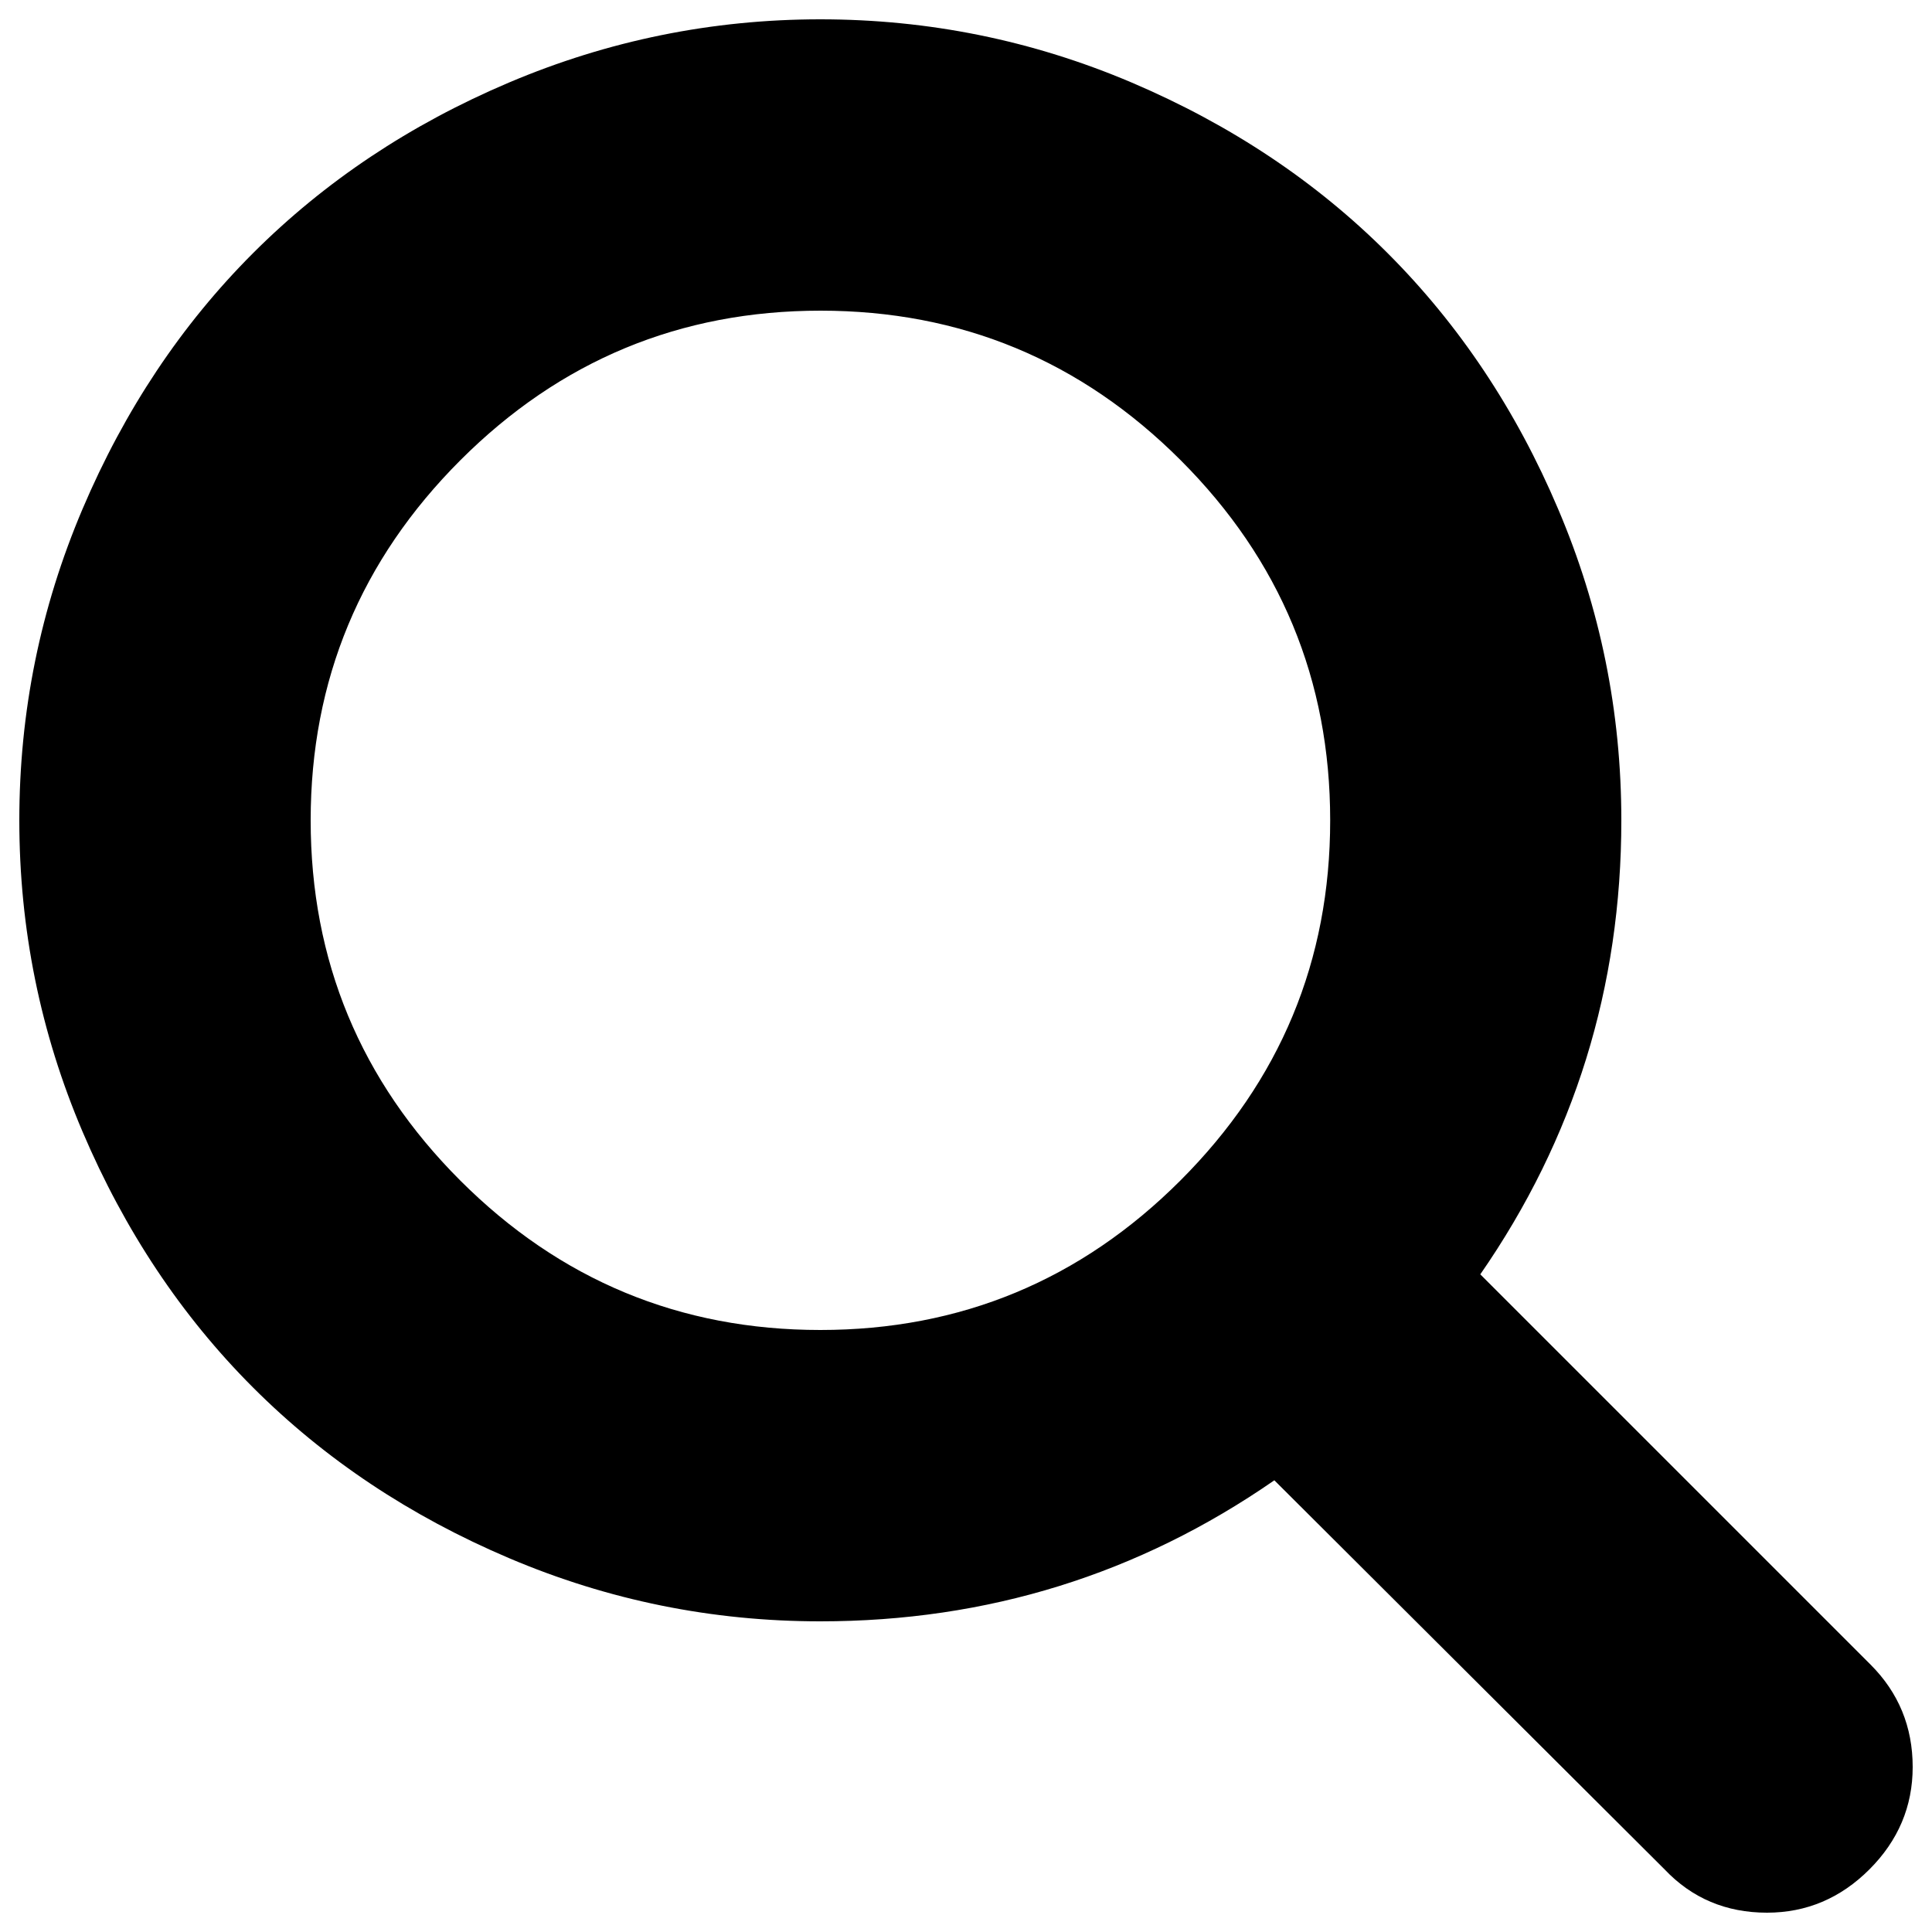
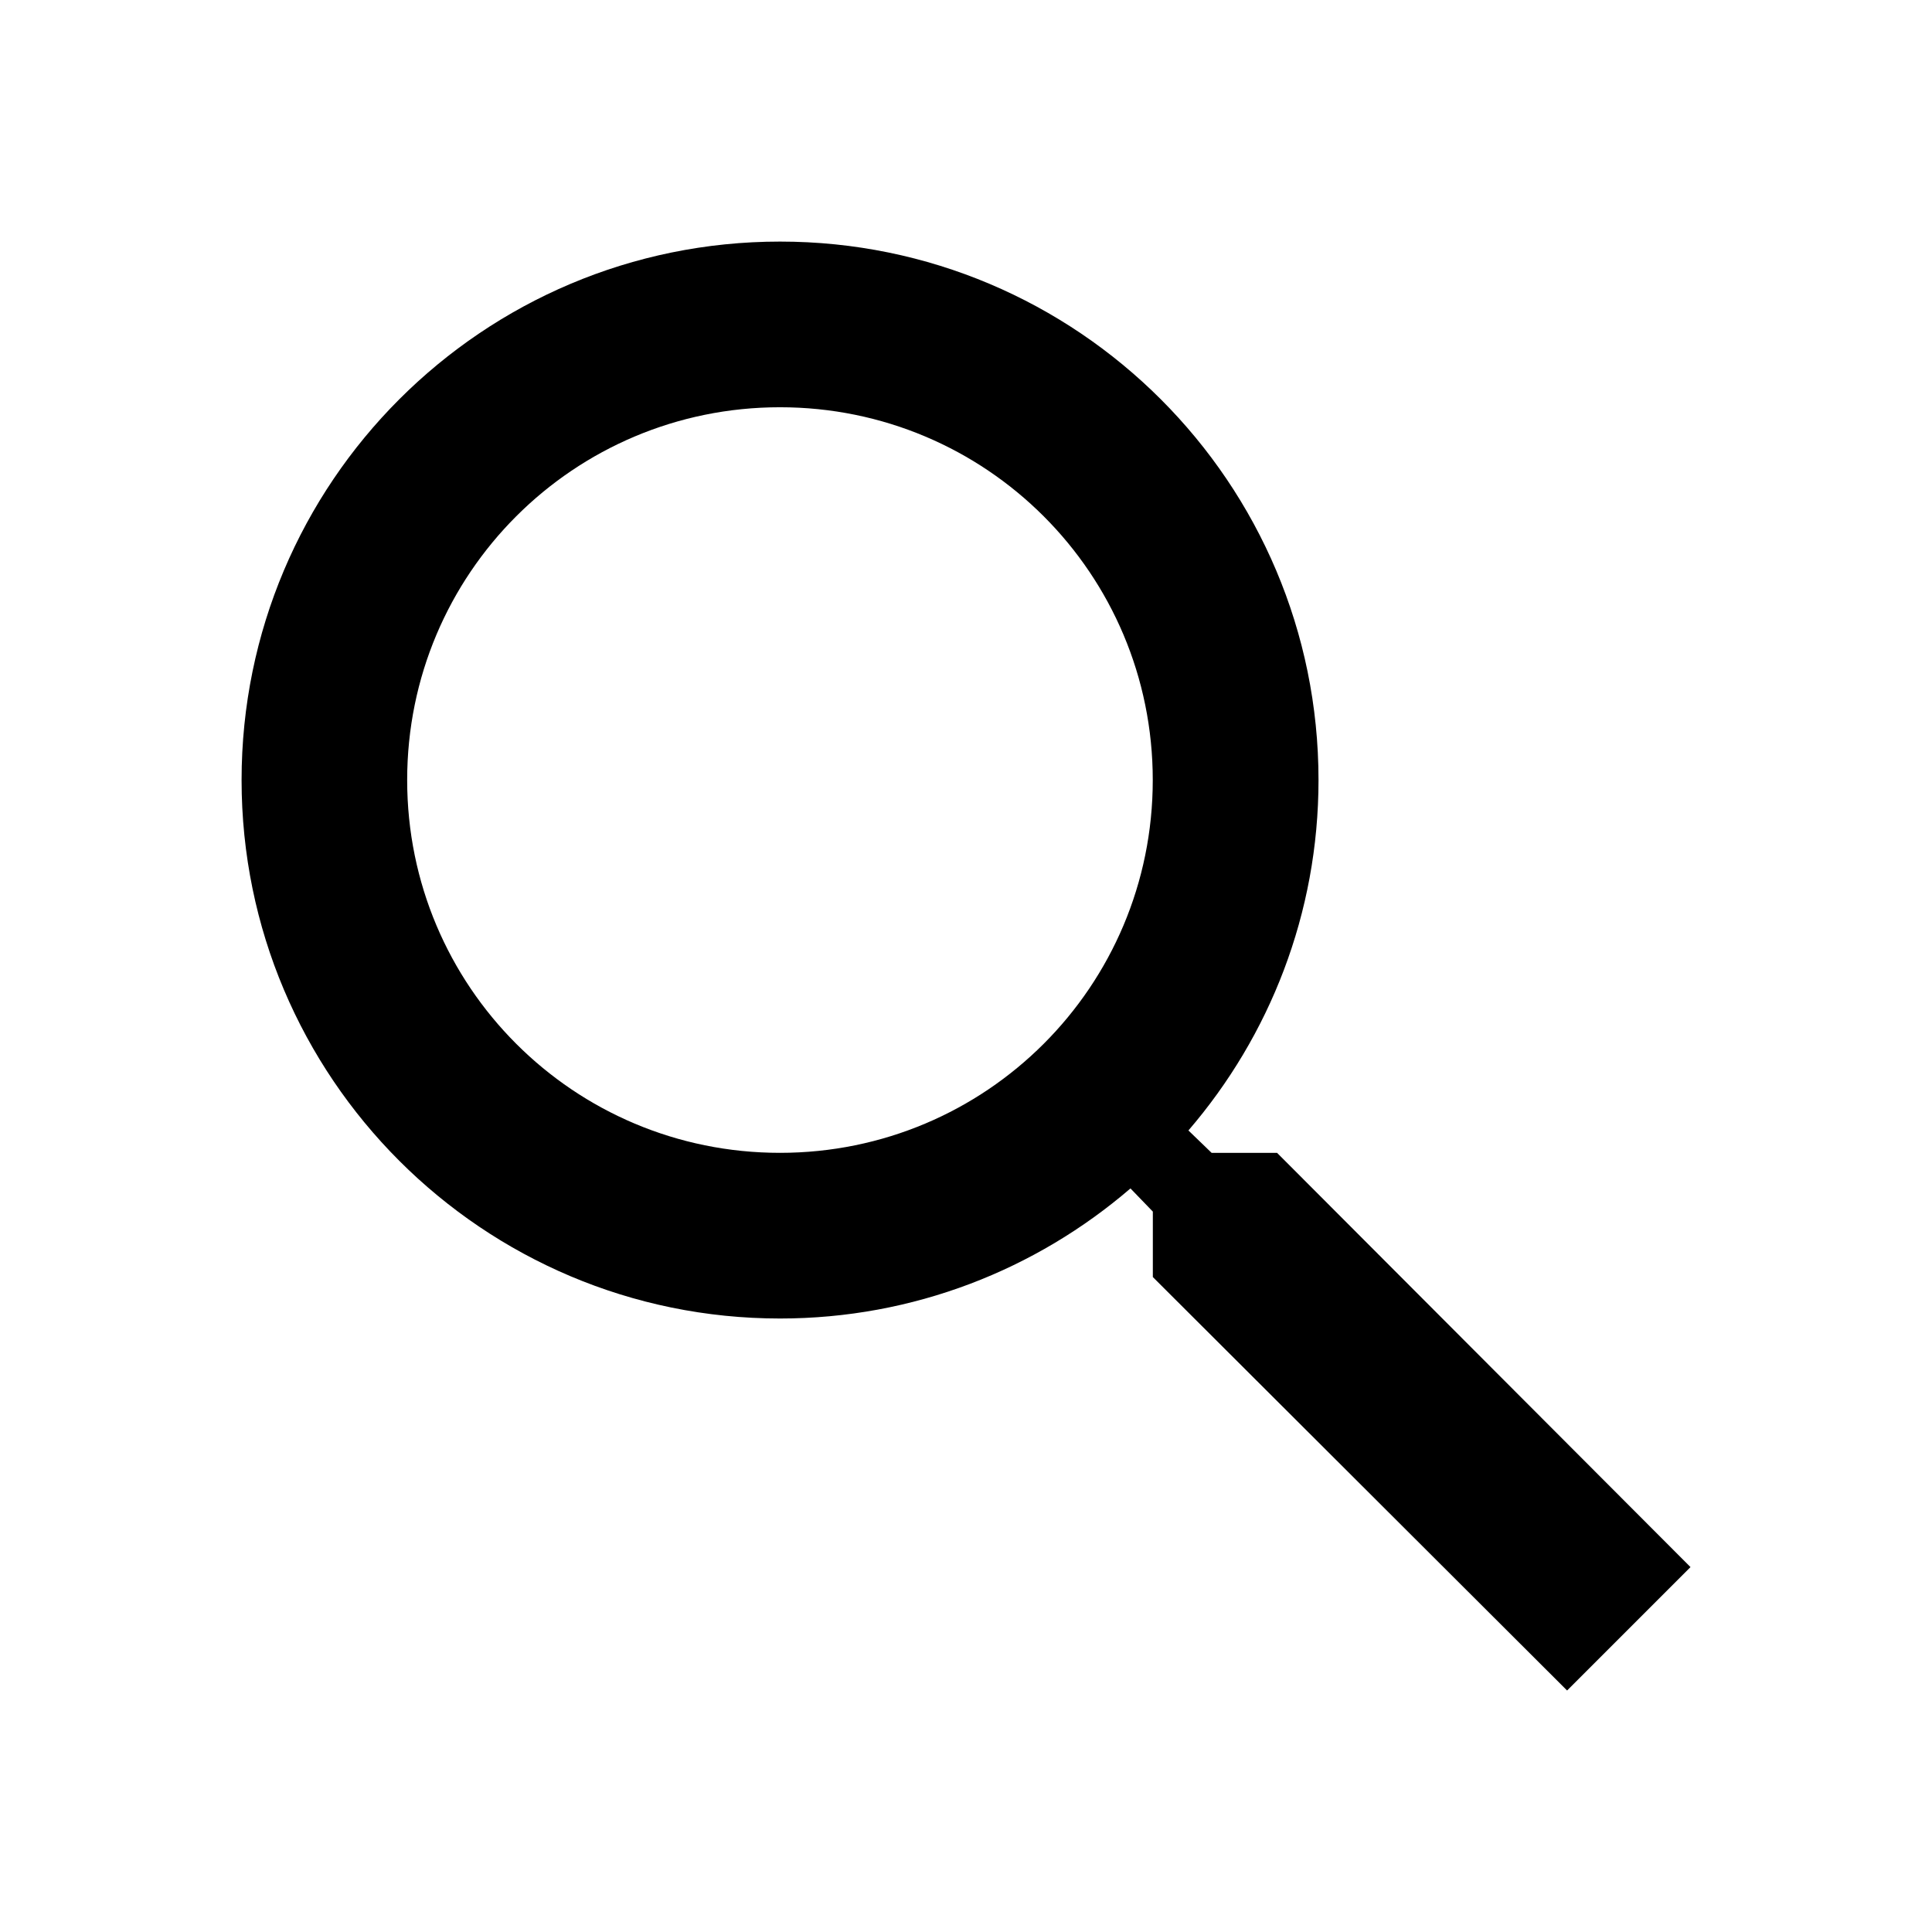
- <svg xmlns="http://www.w3.org/2000/svg" version="1.1" x="0px" y="0px" viewBox="0 0 1000 1000" enable-background="new 0 0 1000 1000" xml:space="preserve">
+ <svg xmlns="http://www.w3.org/2000/svg" version="1.1" viewBox="0 0 24 24">
  <g>
-     <g>
-       <path d="M688.5,424.6c0-72.6-25.8-134.8-77.4-186.4s-113.8-77.4-186.4-77.4s-134.8,25.8-186.4,77.4S160.8,352,160.8,424.6c0,72.6,25.8,134.8,77.4,186.4c51.6,51.6,113.8,77.4,186.4,77.4S559.4,662.6,611,611C662.6,559.4,688.5,497.3,688.5,424.6L688.5,424.6z M990,914.6c0,20.4-7.5,38.1-22.4,53c-14.9,14.9-32.6,22.4-53,22.4c-21.2,0-38.9-7.5-53-22.4l-202-201.4c-70.3,48.7-148.6,73-235,73c-56.1,0-109.8-10.9-161.1-32.7s-95.4-51.2-132.5-88.3c-37.1-37.1-66.5-81.3-88.3-132.5C20.9,534.5,10,480.8,10,424.6s10.9-109.8,32.7-161.1S93.9,168.1,131,131c37.1-37.1,81.3-66.6,132.5-88.3S368.5,10,424.6,10s109.8,10.9,161.1,32.7c51.2,21.8,95.4,51.2,132.5,88.3c37.1,37.1,66.6,81.3,88.3,132.5c21.8,51.2,32.7,104.9,32.7,161.1c0,86.4-24.3,164.7-73,235l202,202C982.7,876.1,990,893.8,990,914.6L990,914.6z" />
-     </g>
+     <path d="m15.864 14.321h-0.813l-0.288-0.278c1.009-1.173 1.616-2.696 1.616-4.353 0-3.695-2.995-6.689-6.689-6.689-3.695 0-6.689 2.995-6.689 6.689 0 3.695 2.995 6.689 6.689 6.689 1.657 0 3.18-0.607 4.353-1.616l0.278 0.288v0.813l5.146 5.136 1.533-1.533zm-6.175 0c-2.563 0-4.631-2.069-4.631-4.631 0-2.563 2.069-4.631 4.631-4.631 2.563 0 4.631 2.069 4.631 4.631 0 2.563-2.069 4.631-4.631 4.631z" stroke-width="1.029" />
  </g>
</svg>
